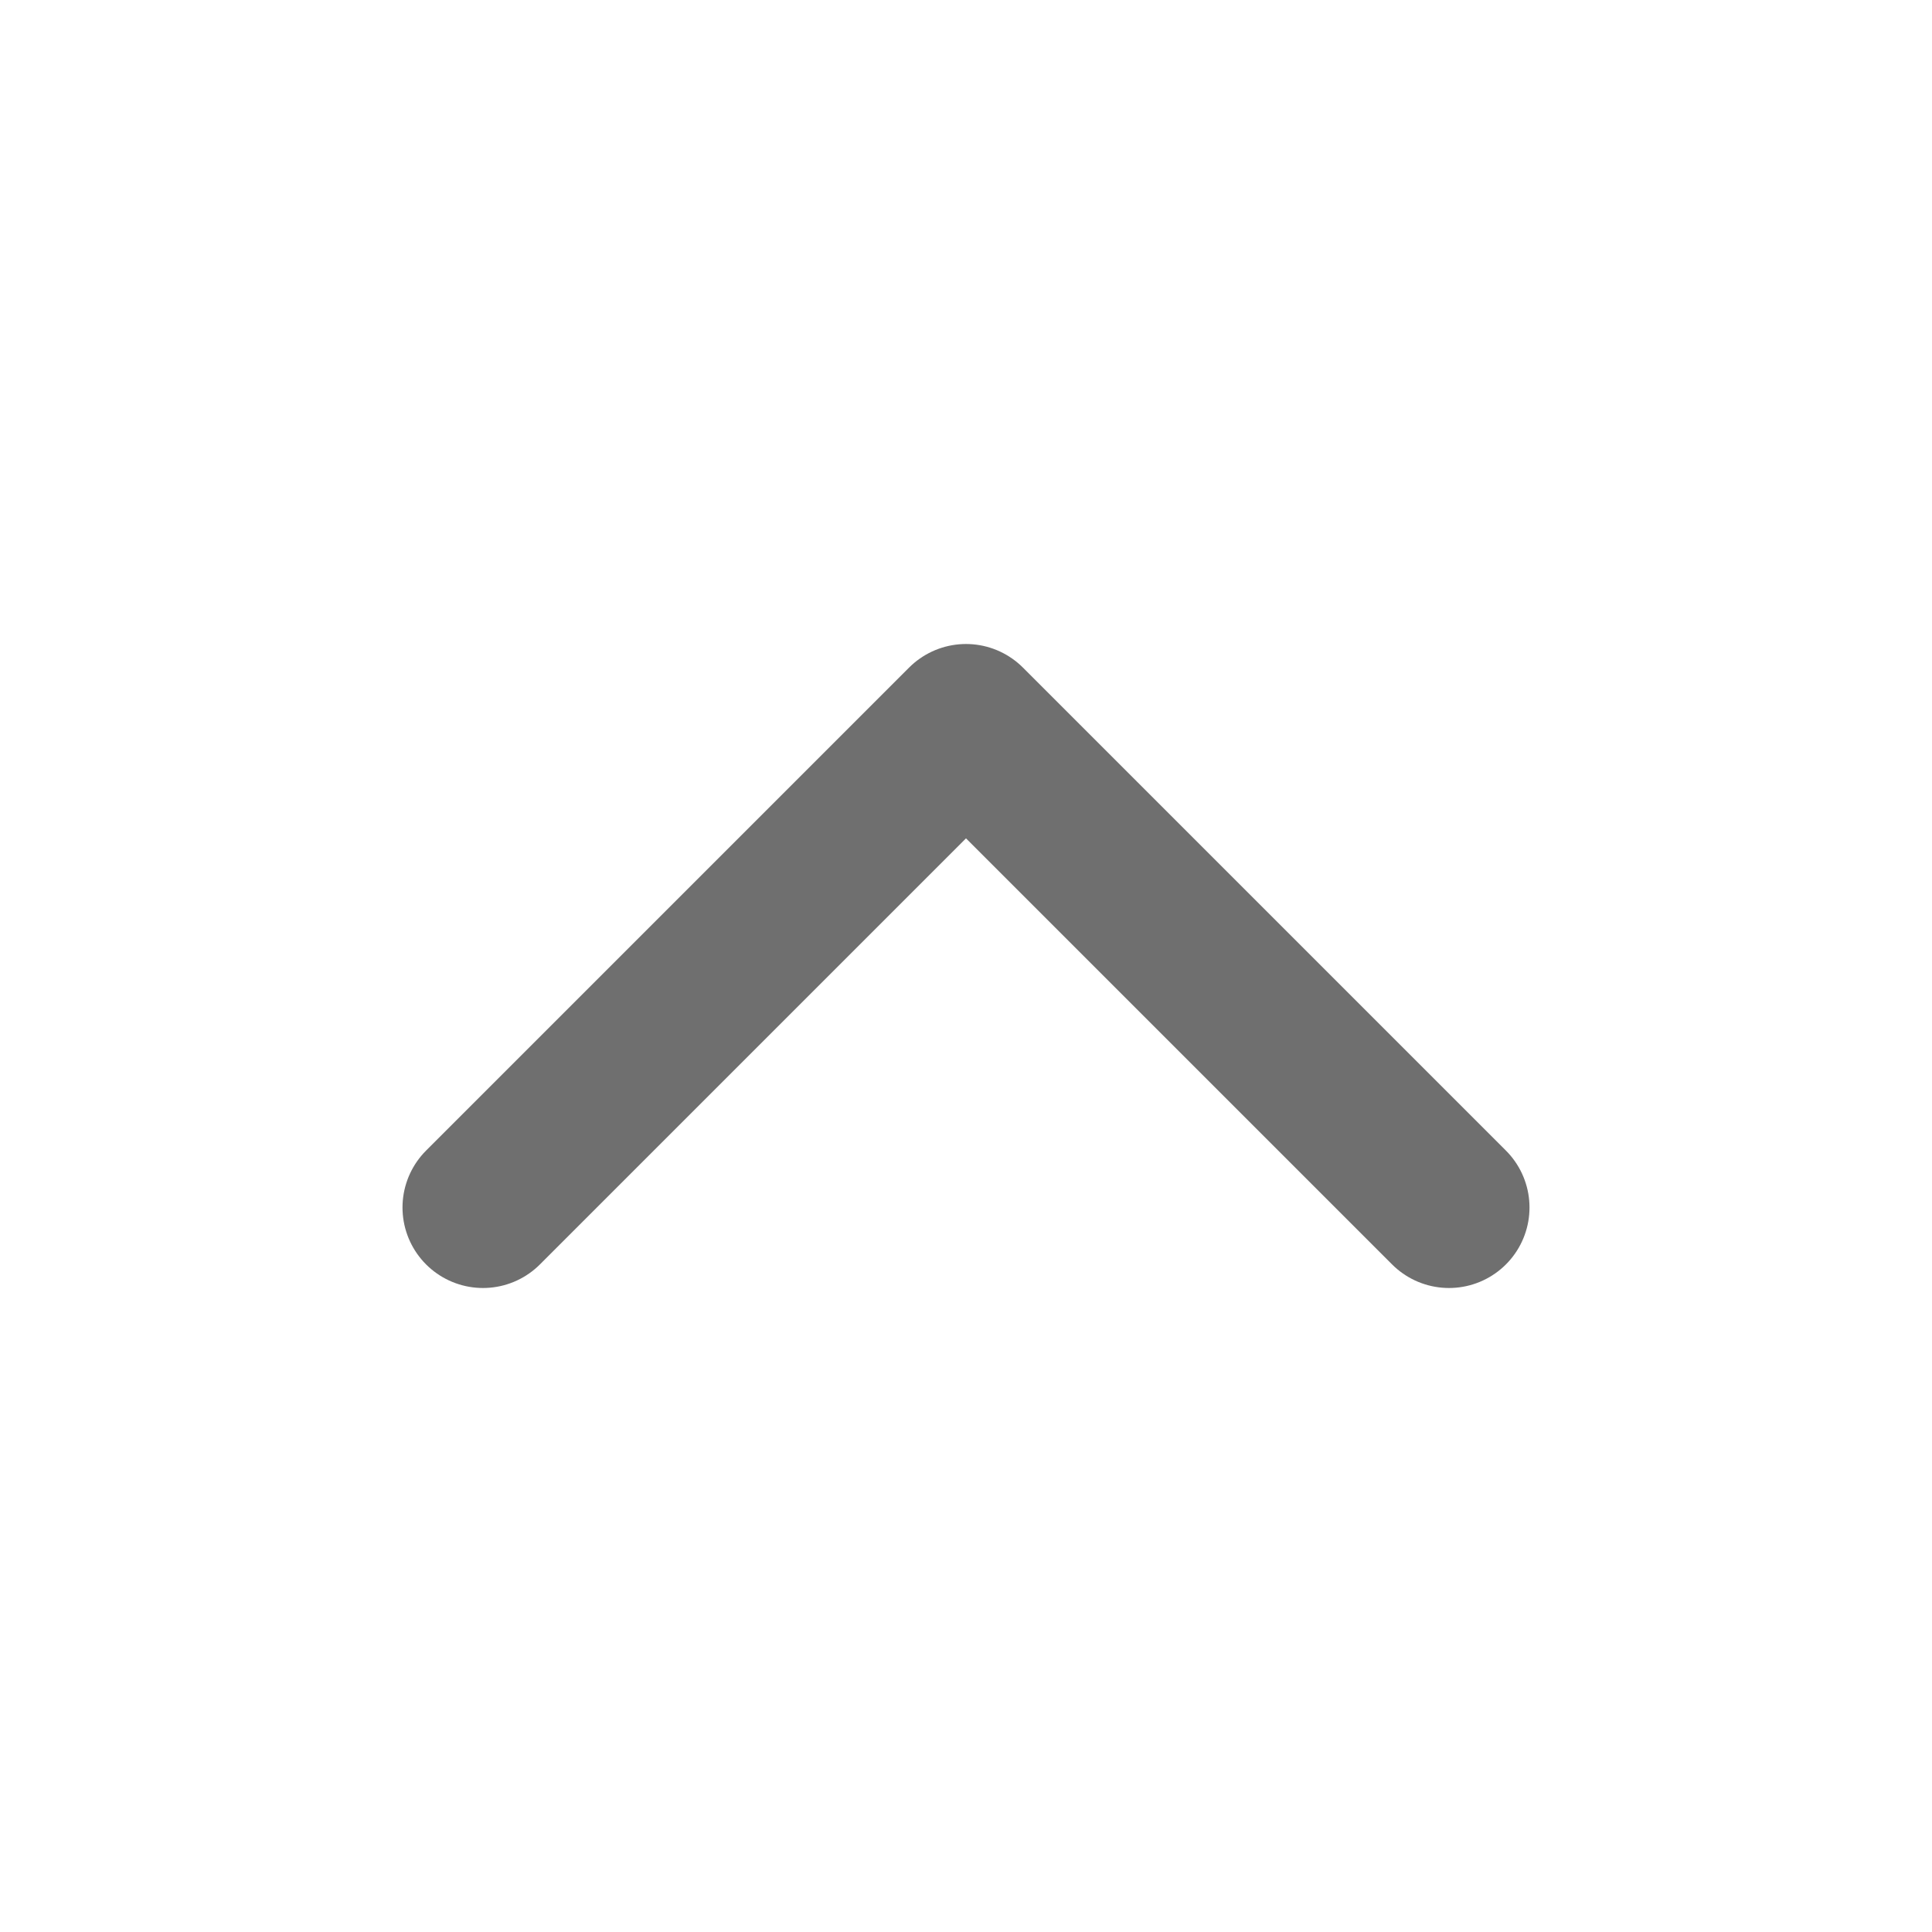
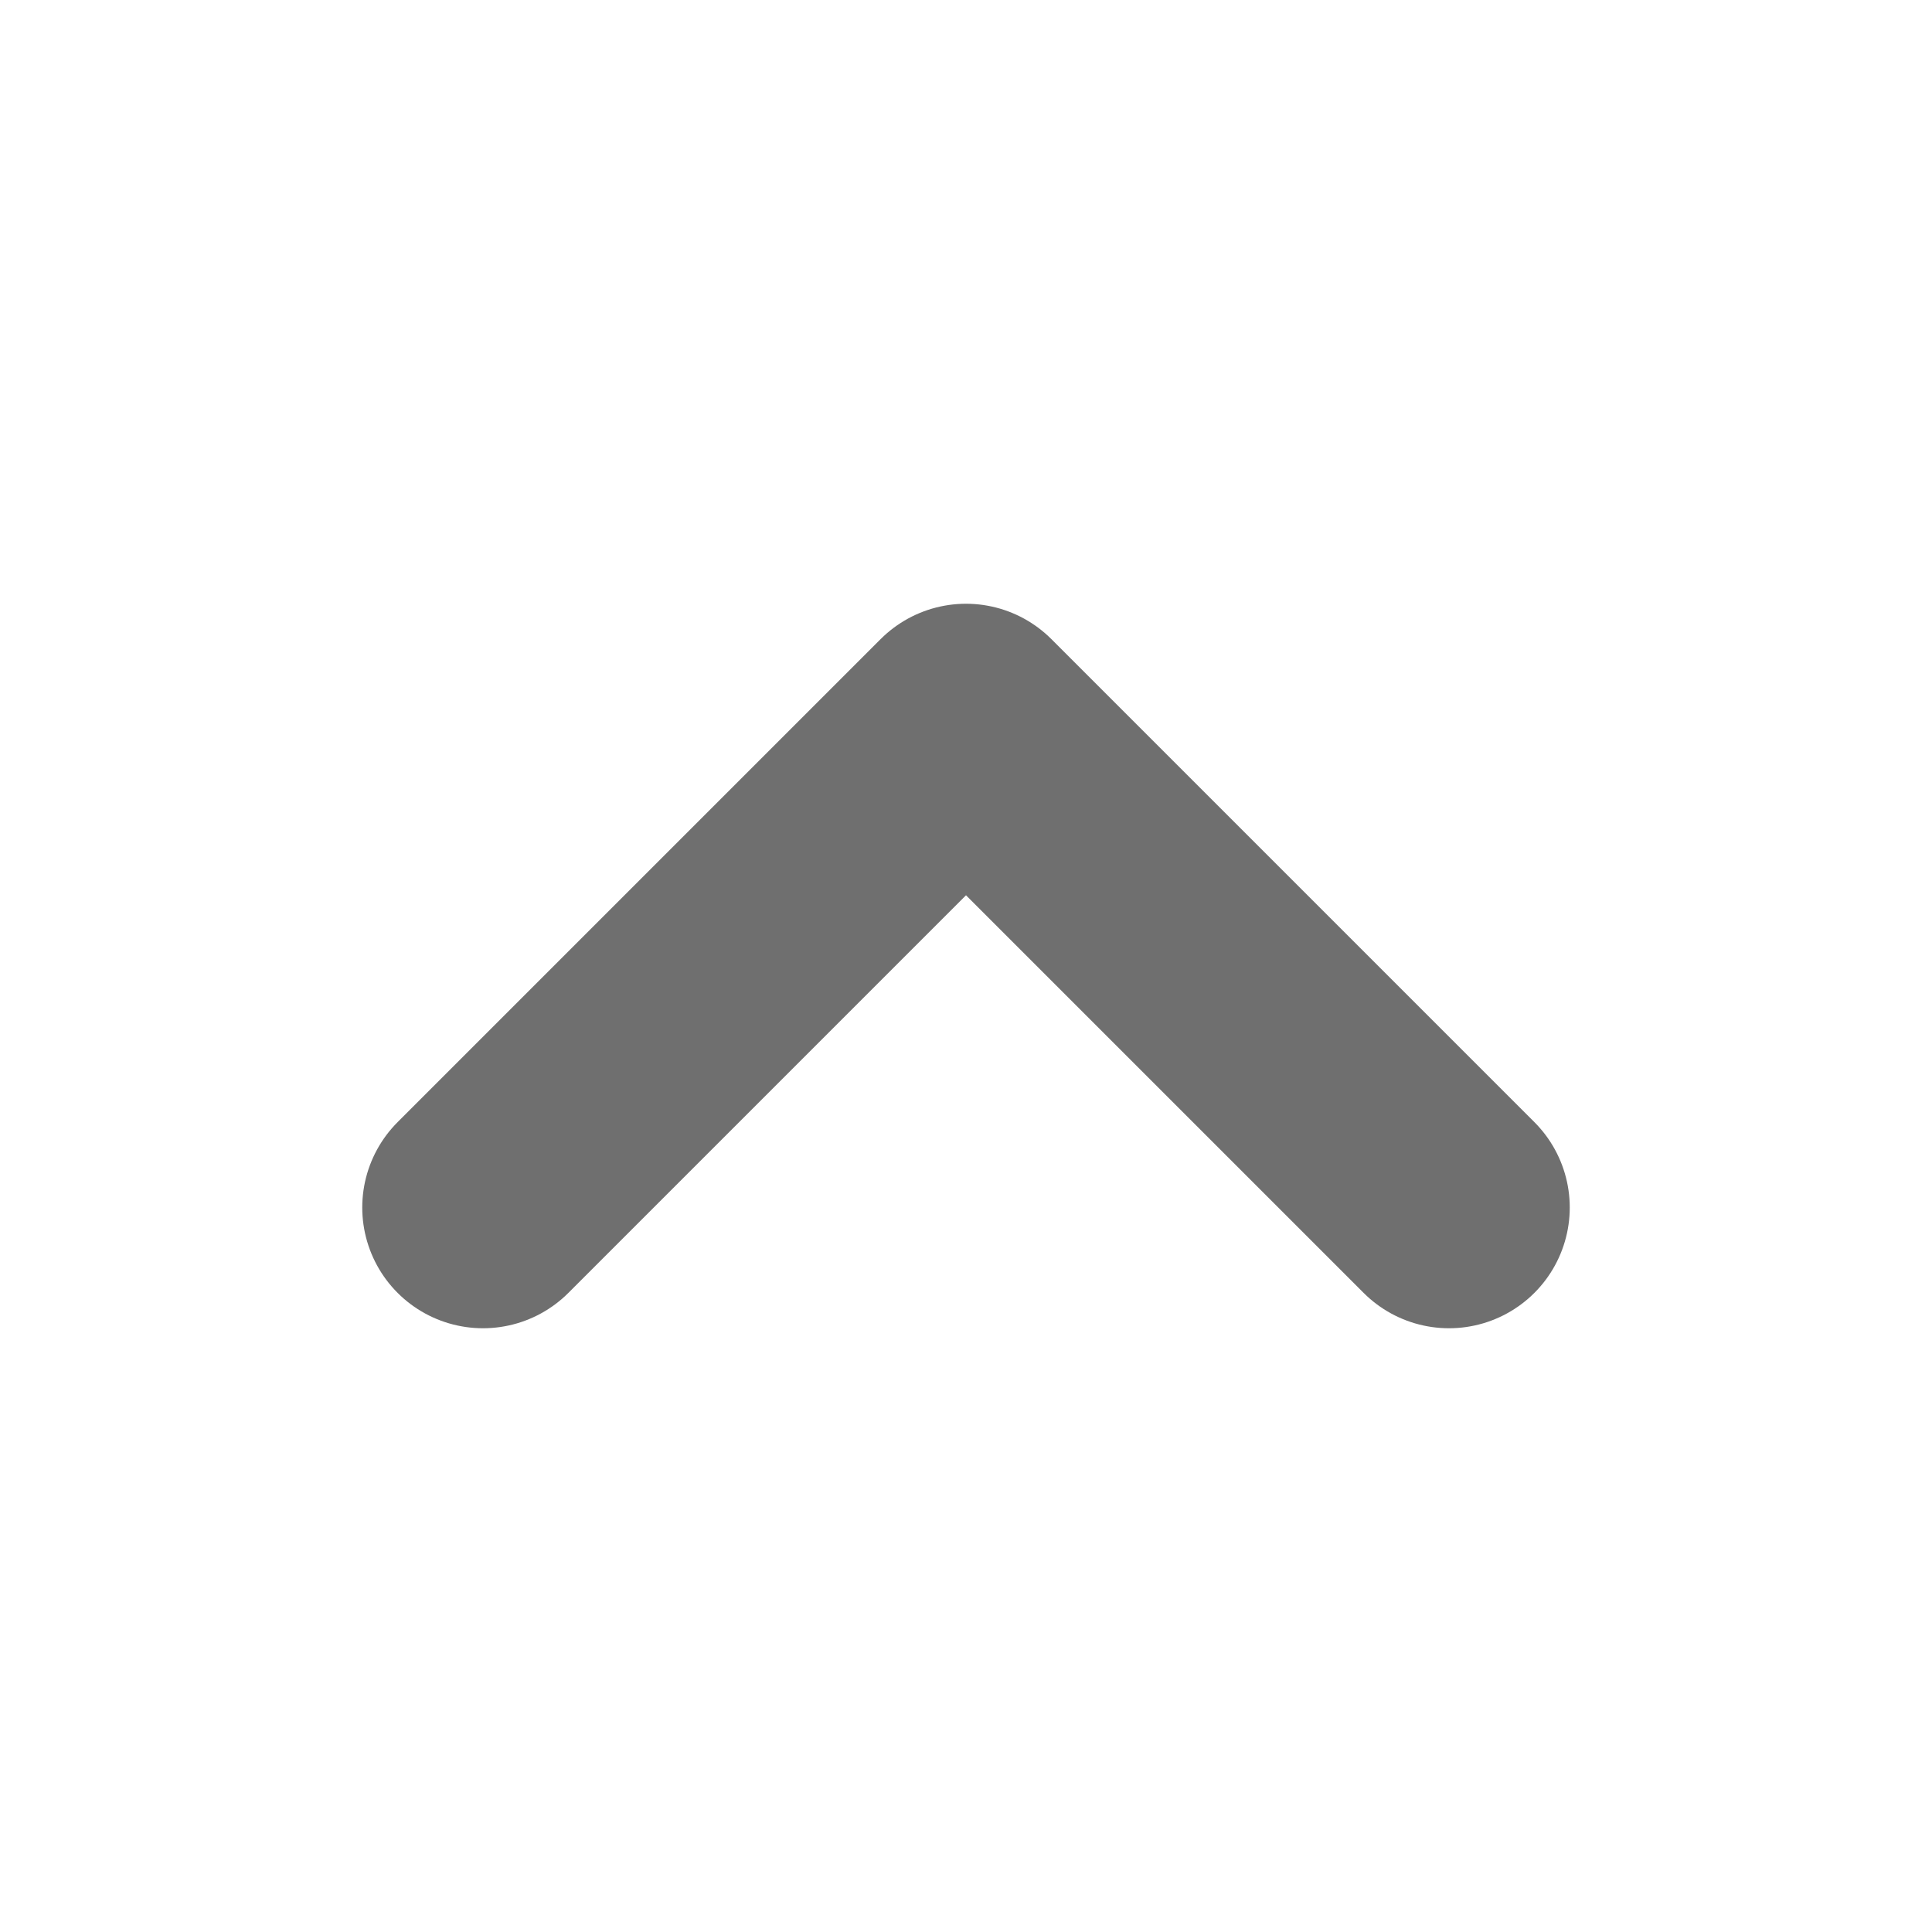
- <svg xmlns="http://www.w3.org/2000/svg" width="12" height="12" viewBox="0 0 24 24" fill="none" stroke="#6F6F6F" stroke-width="2" stroke-linecap="round" stroke-linejoin="round">
-   <path d="m18 15-6-6-6 6" />
+ <svg xmlns="http://www.w3.org/2000/svg" width="12" height="12" viewBox="0 0 24 24" fill="none" stroke="#6F6F6F" stroke-width="1.5" stroke-linecap="round" stroke-linejoin="round">
+   <path vector-effect="non-scaling-stroke" d="m18 15-6-6-6 6" />
</svg>
